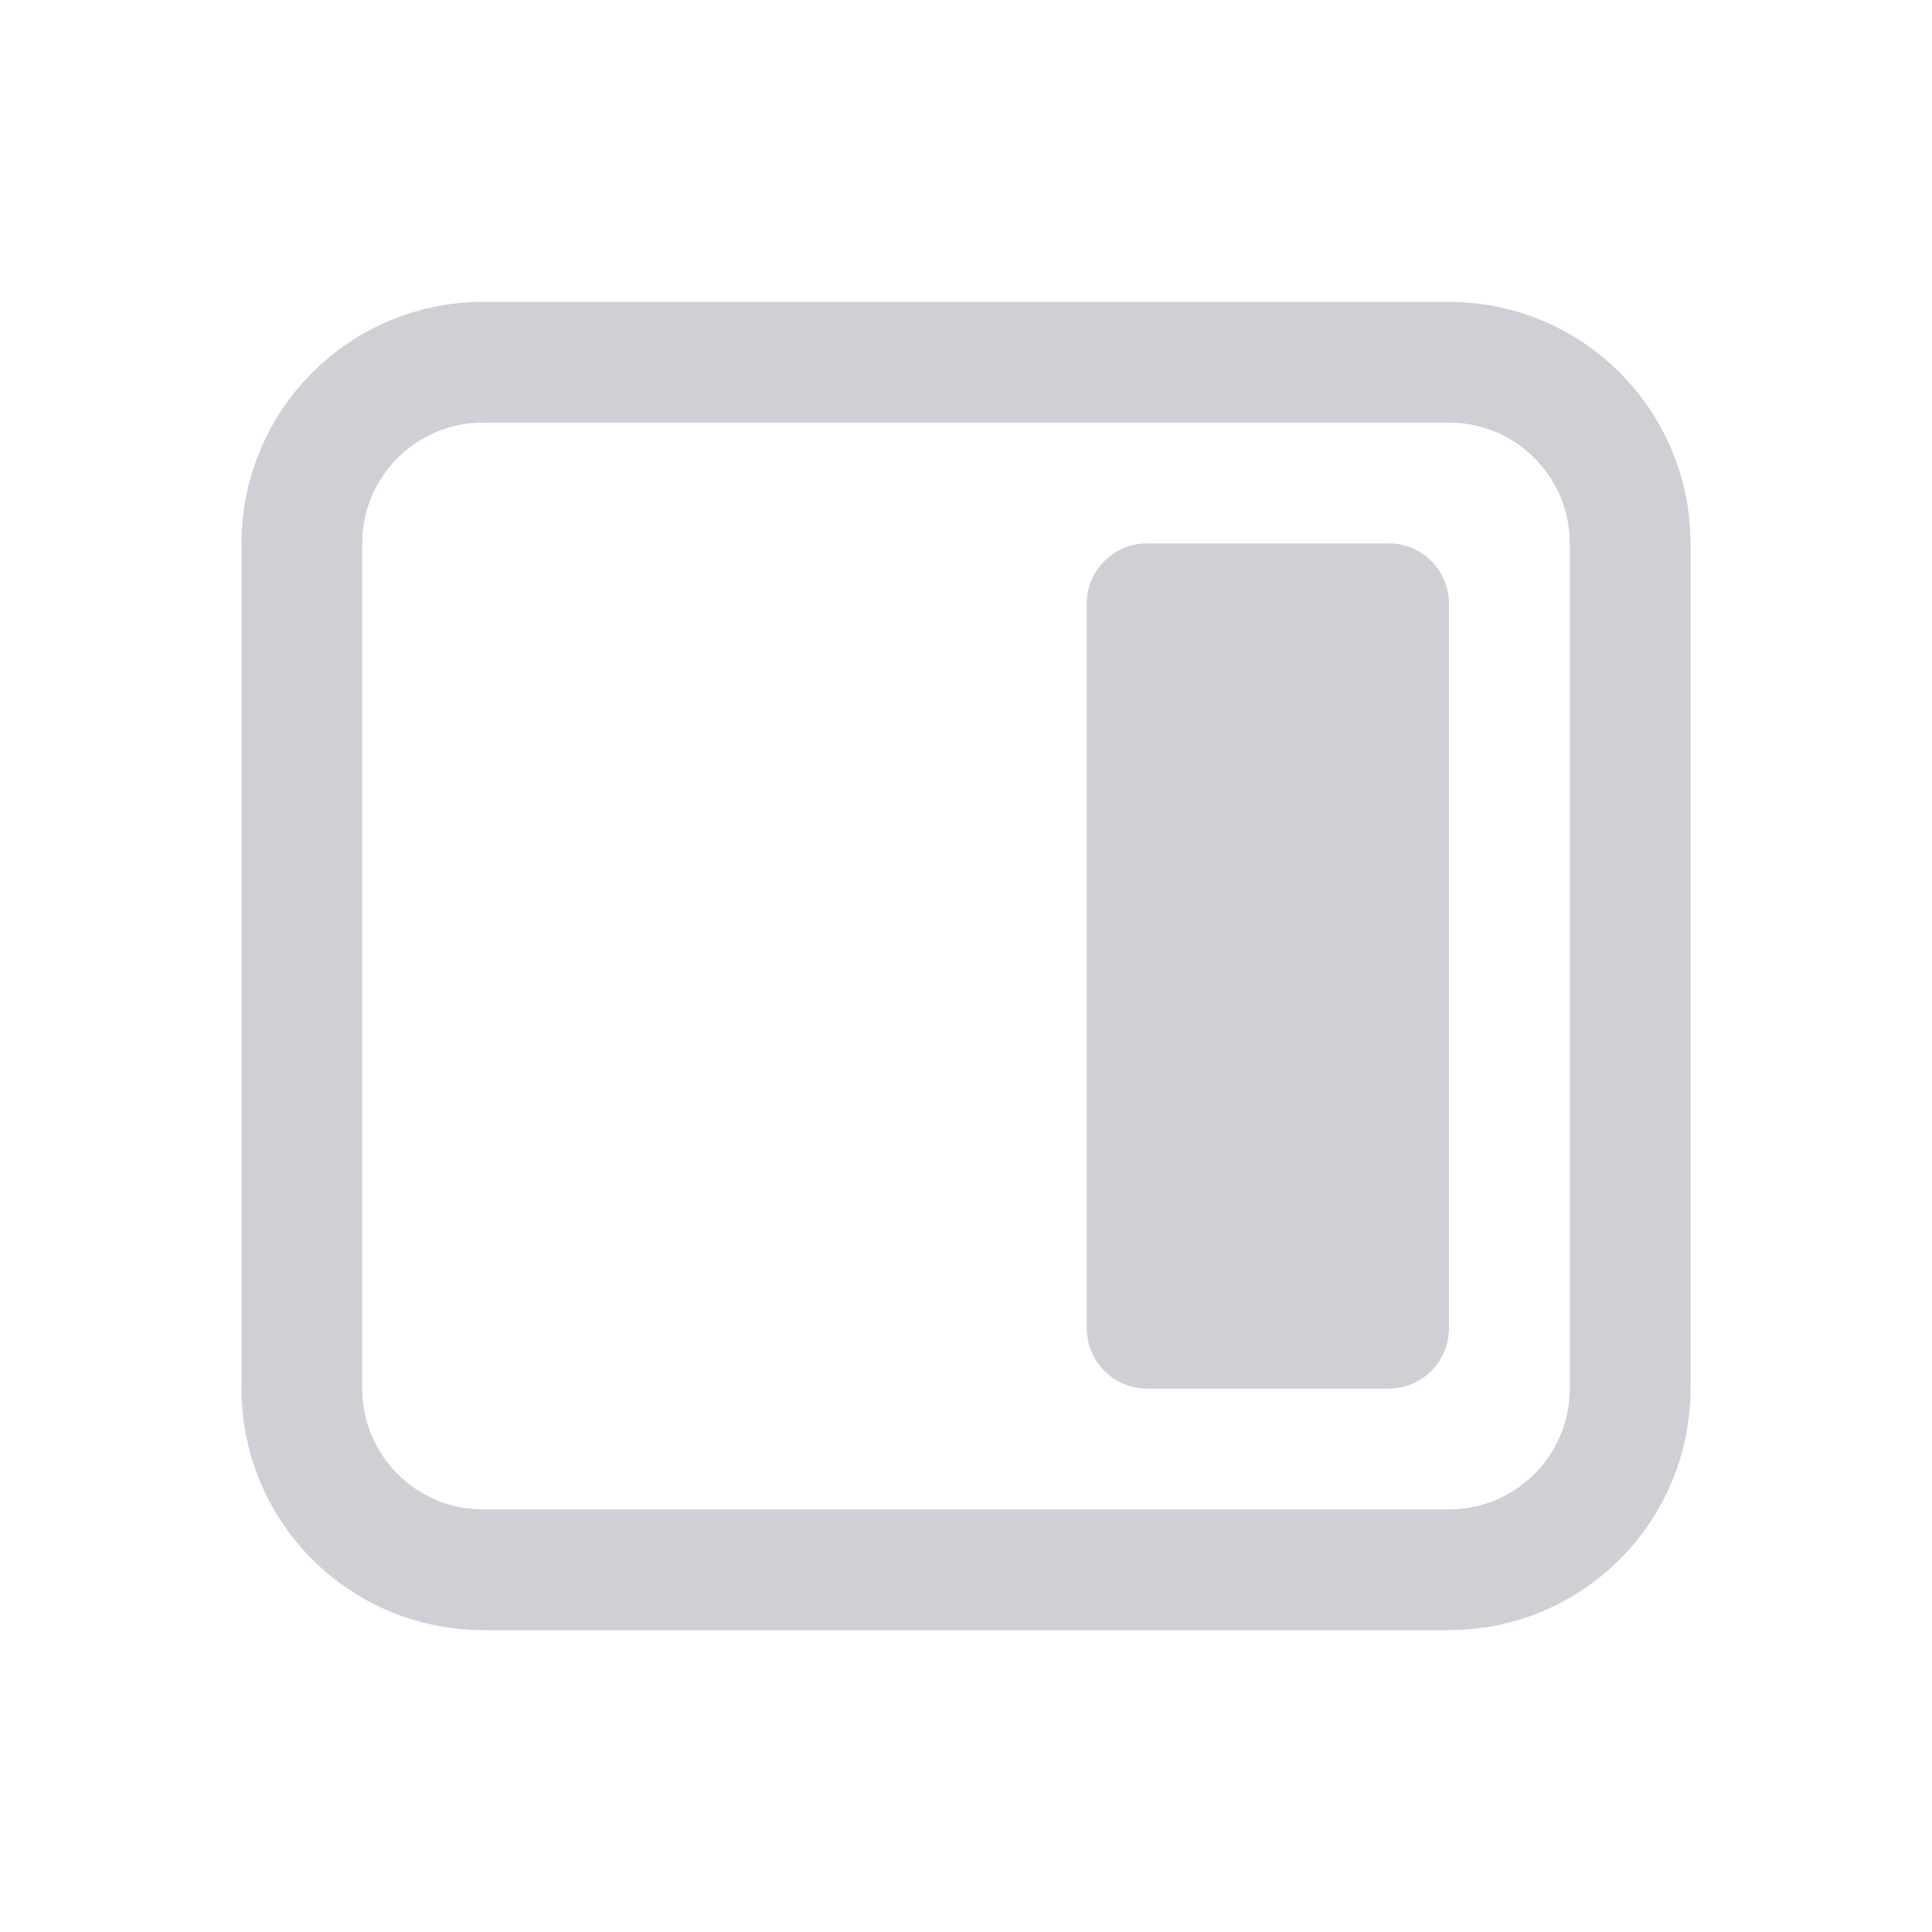
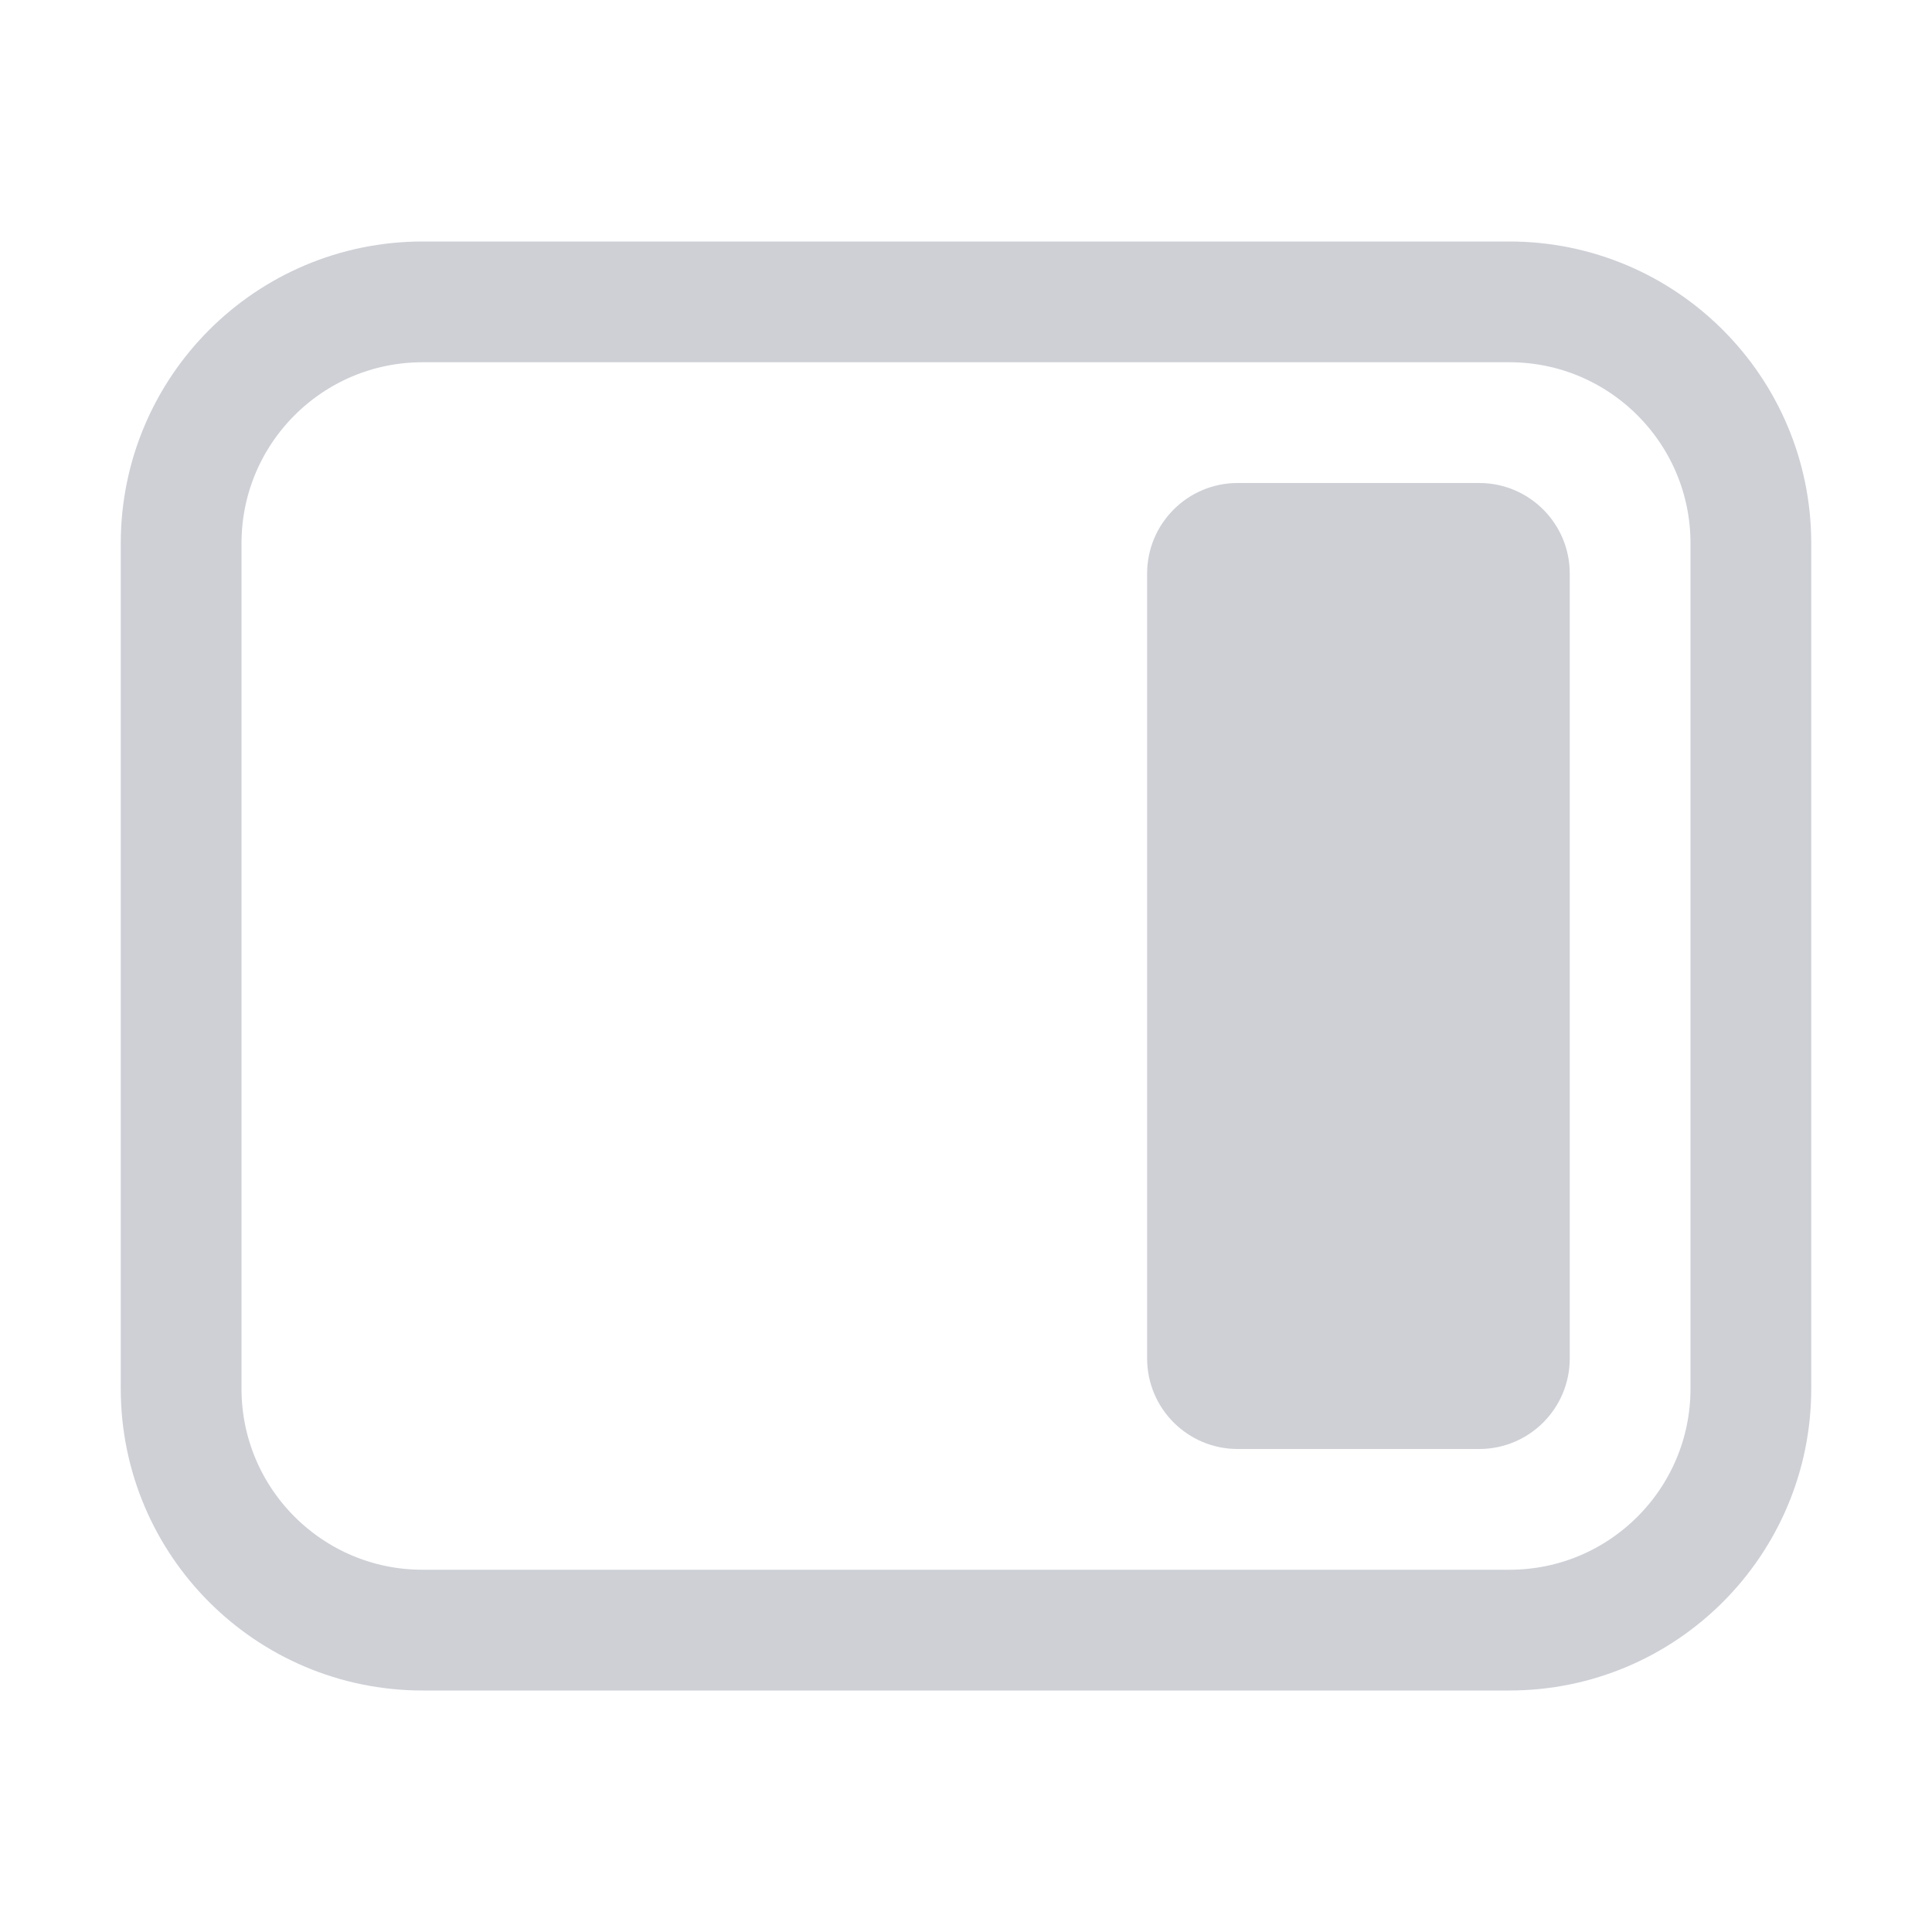
<svg xmlns="http://www.w3.org/2000/svg" width="16" height="16" viewBox="0 0 16 16" fill="none">
-   <rect x="2.5" y="3" width="11" height="10" rx="1.5" stroke="#CED0D6" />
-   <rect x="9" y="4.5" width="3" height="7" rx=".5" fill="#CED0D6" />
+   <rect x="1.5" y="2.5" width="13" height="11" rx="2" stroke="#CED0D6" />
+   <rect x="9.5" y="4" width="3.5" height="8" rx=".75" fill="#CED0D6" />
</svg>
